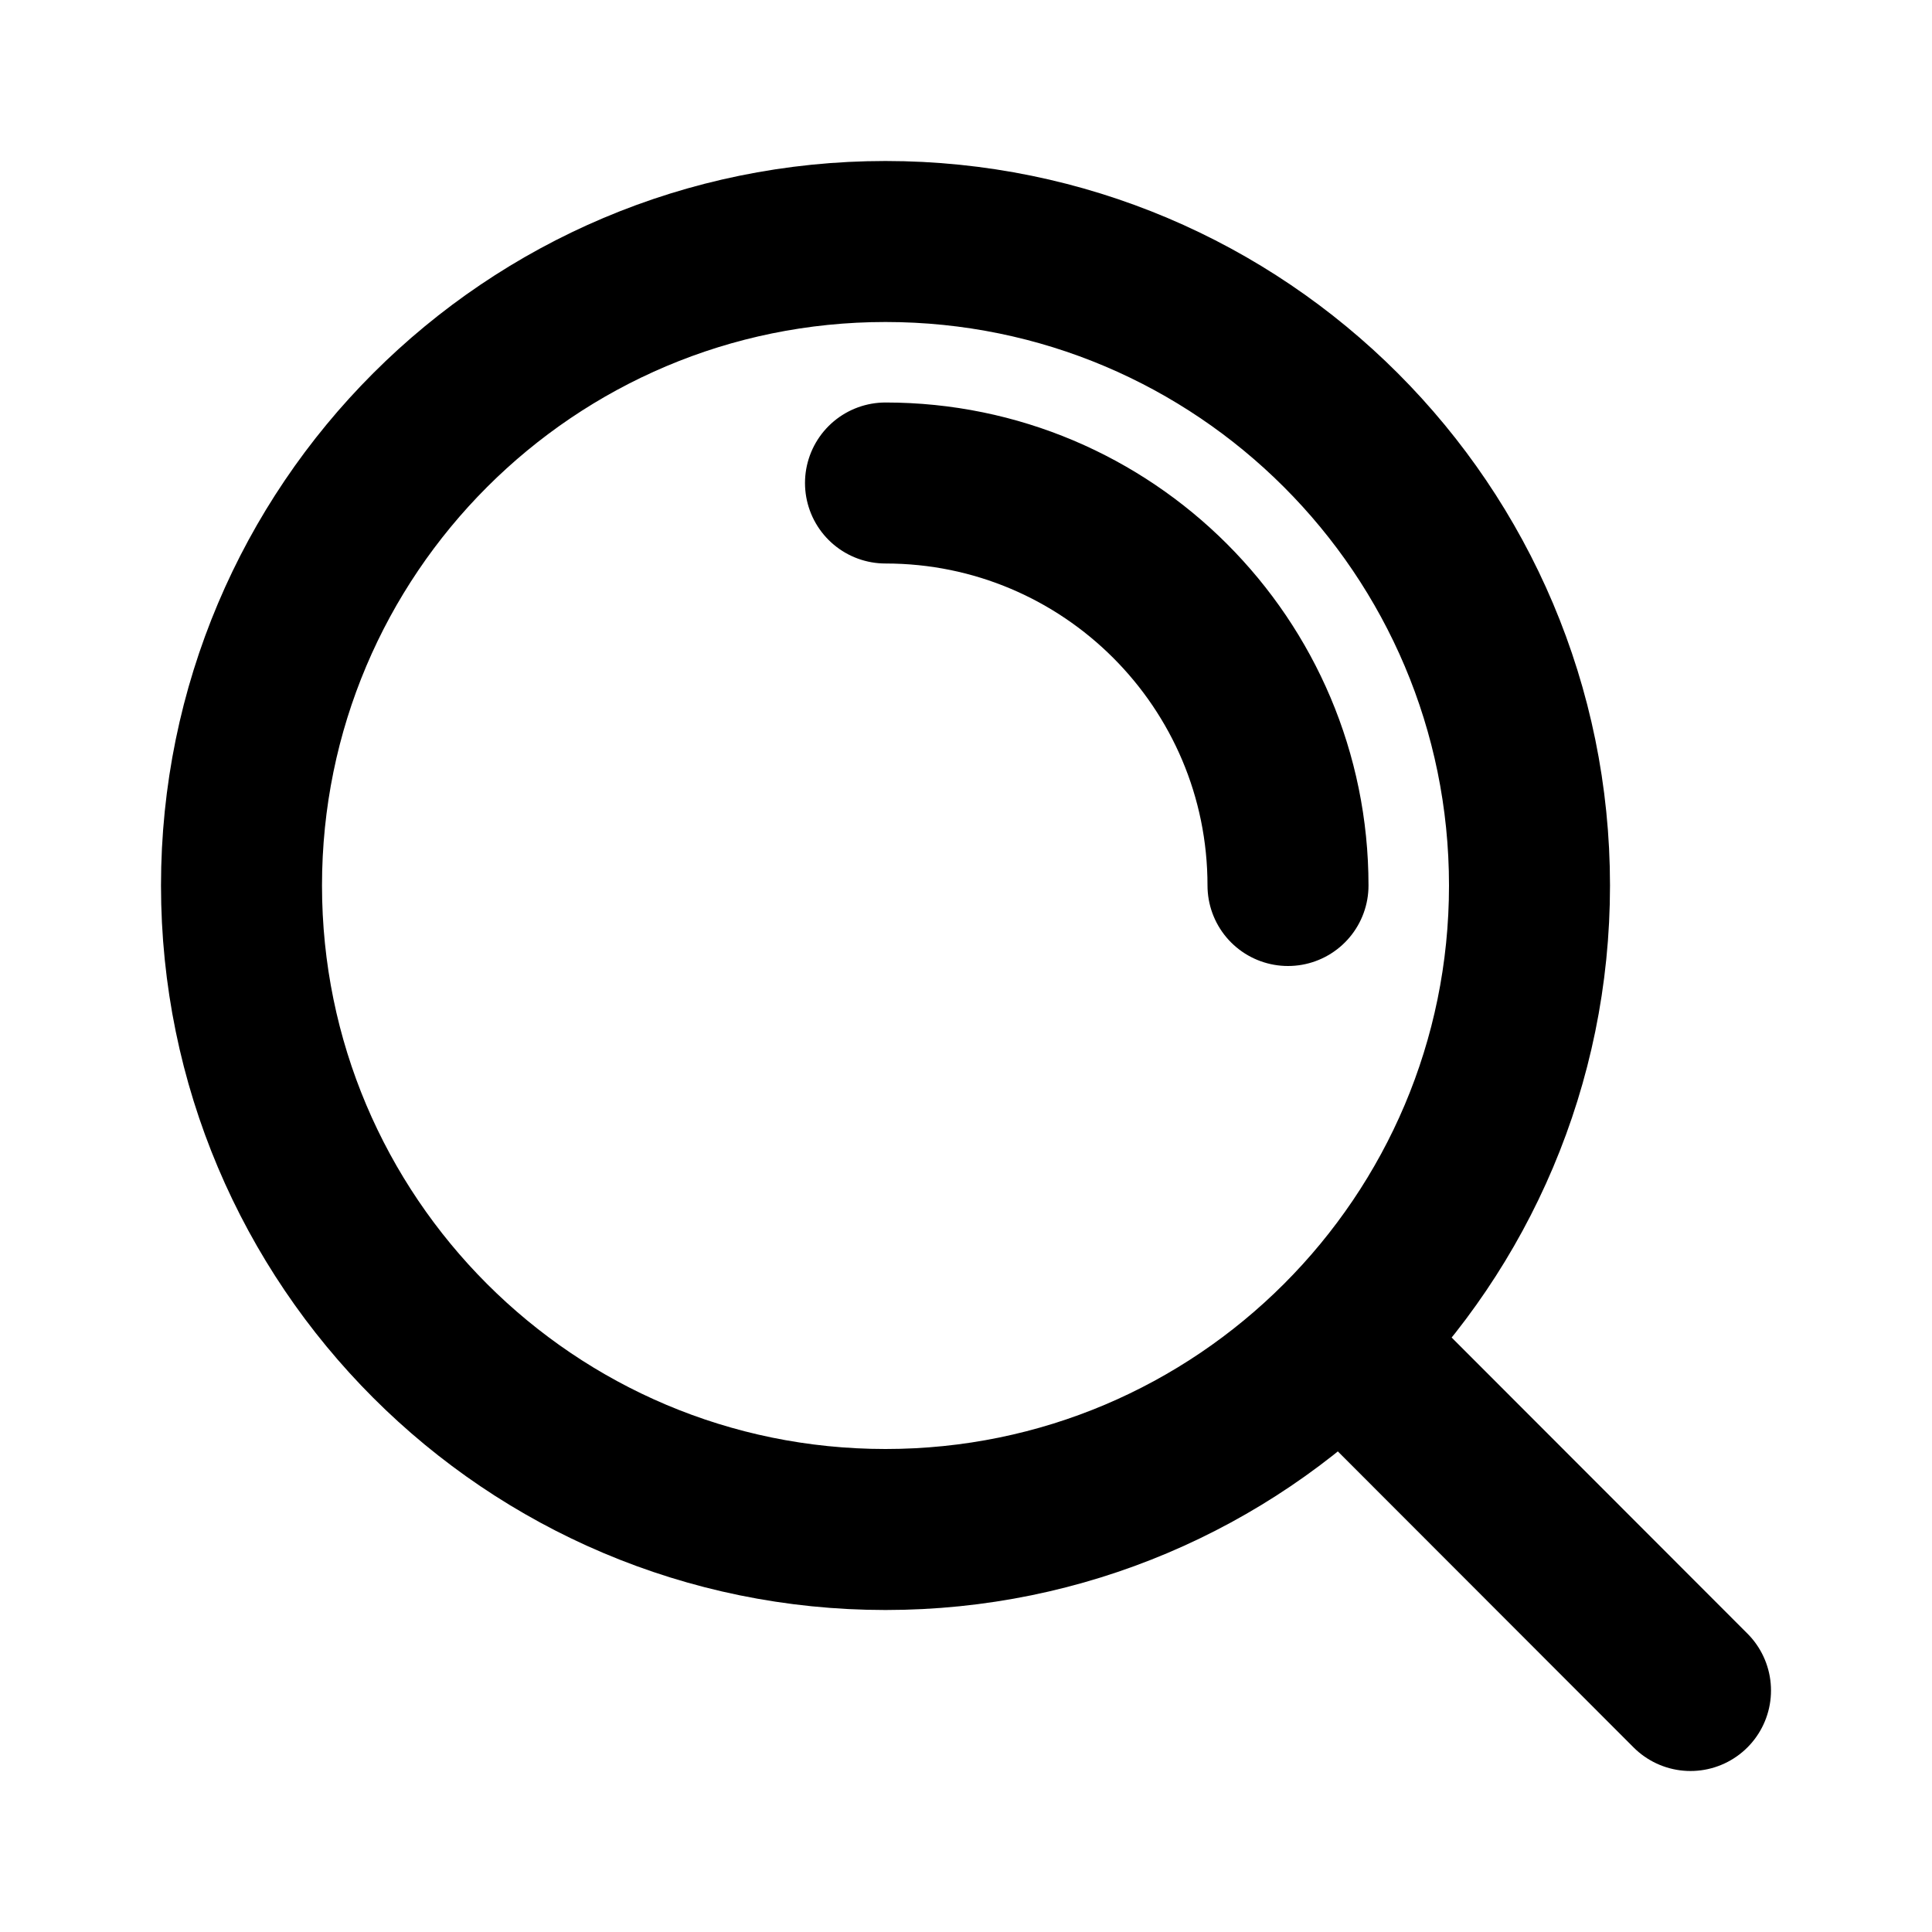
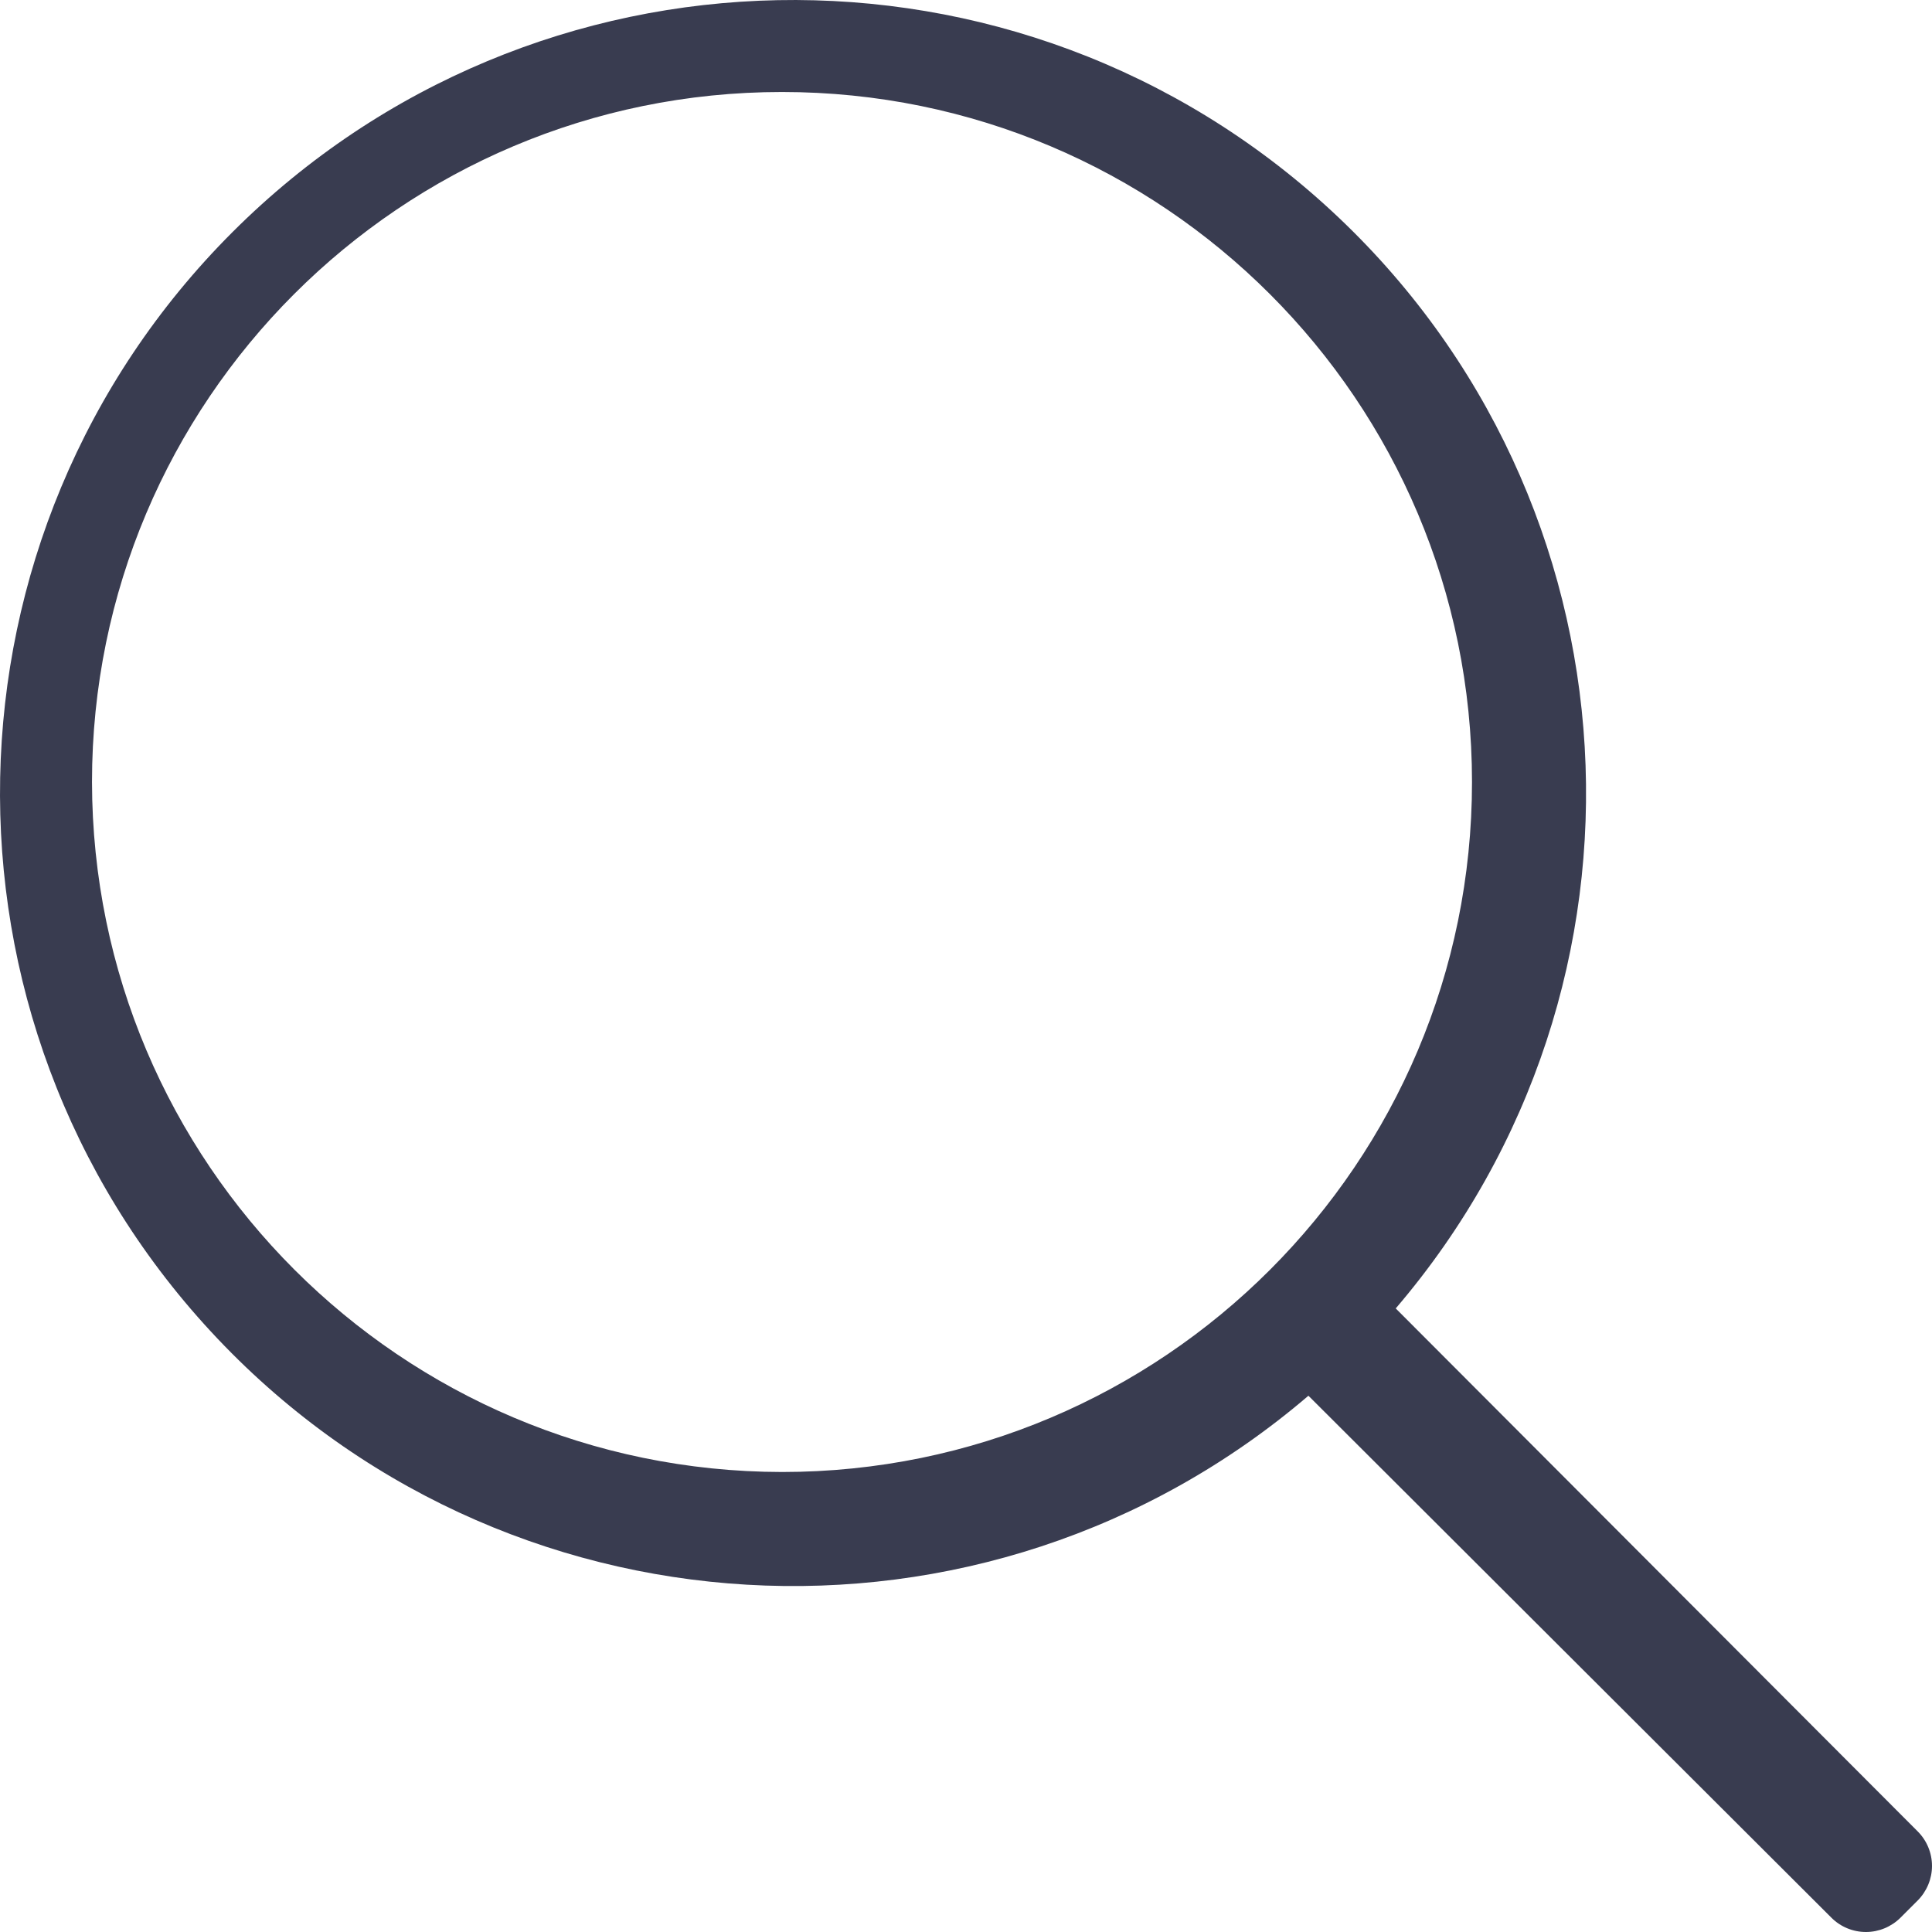
- <svg xmlns="http://www.w3.org/2000/svg" width="800px" height="800px" viewBox="0 0 24 24" fill="none">
-   <path d="M11 6C13.761 6 16 8.239 16 11M16.659 16.655L21 21M19 11C19 15.418 15.418 19 11 19C6.582 19 3 15.418 3 11C3 6.582 6.582 3 11 3C15.418 3 19 6.582 19 11Z" stroke="#000000" stroke-width="2" stroke-linecap="round" stroke-linejoin="round" />
+ <svg xmlns="http://www.w3.org/2000/svg" width="21px" height="21px" viewBox="0 0 21 21" version="1.1">
+   <g id="Page-1" stroke="none" stroke-width="1" fill="none" fill-rule="evenodd">
+     <g id="All-excercise--option-1" transform="translate(-61, -223)" fill="#393C50" fill-rule="nonzero">
+       <g id="Search-" transform="translate(34, 210)">
+         <path d="M47.845,32.907 L42.171,27.222 C45.18,23.704 44.872,18.436 41.473,15.292 C38.074,12.148 32.799,12.251 29.525,15.525 C26.251,18.799 26.148,24.074 29.292,27.473 C32.436,30.872 37.704,31.18 41.222,28.171 L46.907,33.845 C47.006,33.944 47.141,34 47.282,34 C47.422,34 47.557,33.944 47.657,33.845 L47.845,33.657 C47.944,33.557 48,33.422 48,33.282 C48,33.141 47.944,33.006 47.845,32.907 Z M28,21.5 C28,17.358 31.358,14 35.5,14 C39.642,14 43,17.358 43,21.5 C43,25.642 39.642,29 35.5,29 C31.36,28.994 28.006,25.64 28,21.5 Z" id="Shape" />
+       </g>
+     </g>
+   </g>
</svg>
